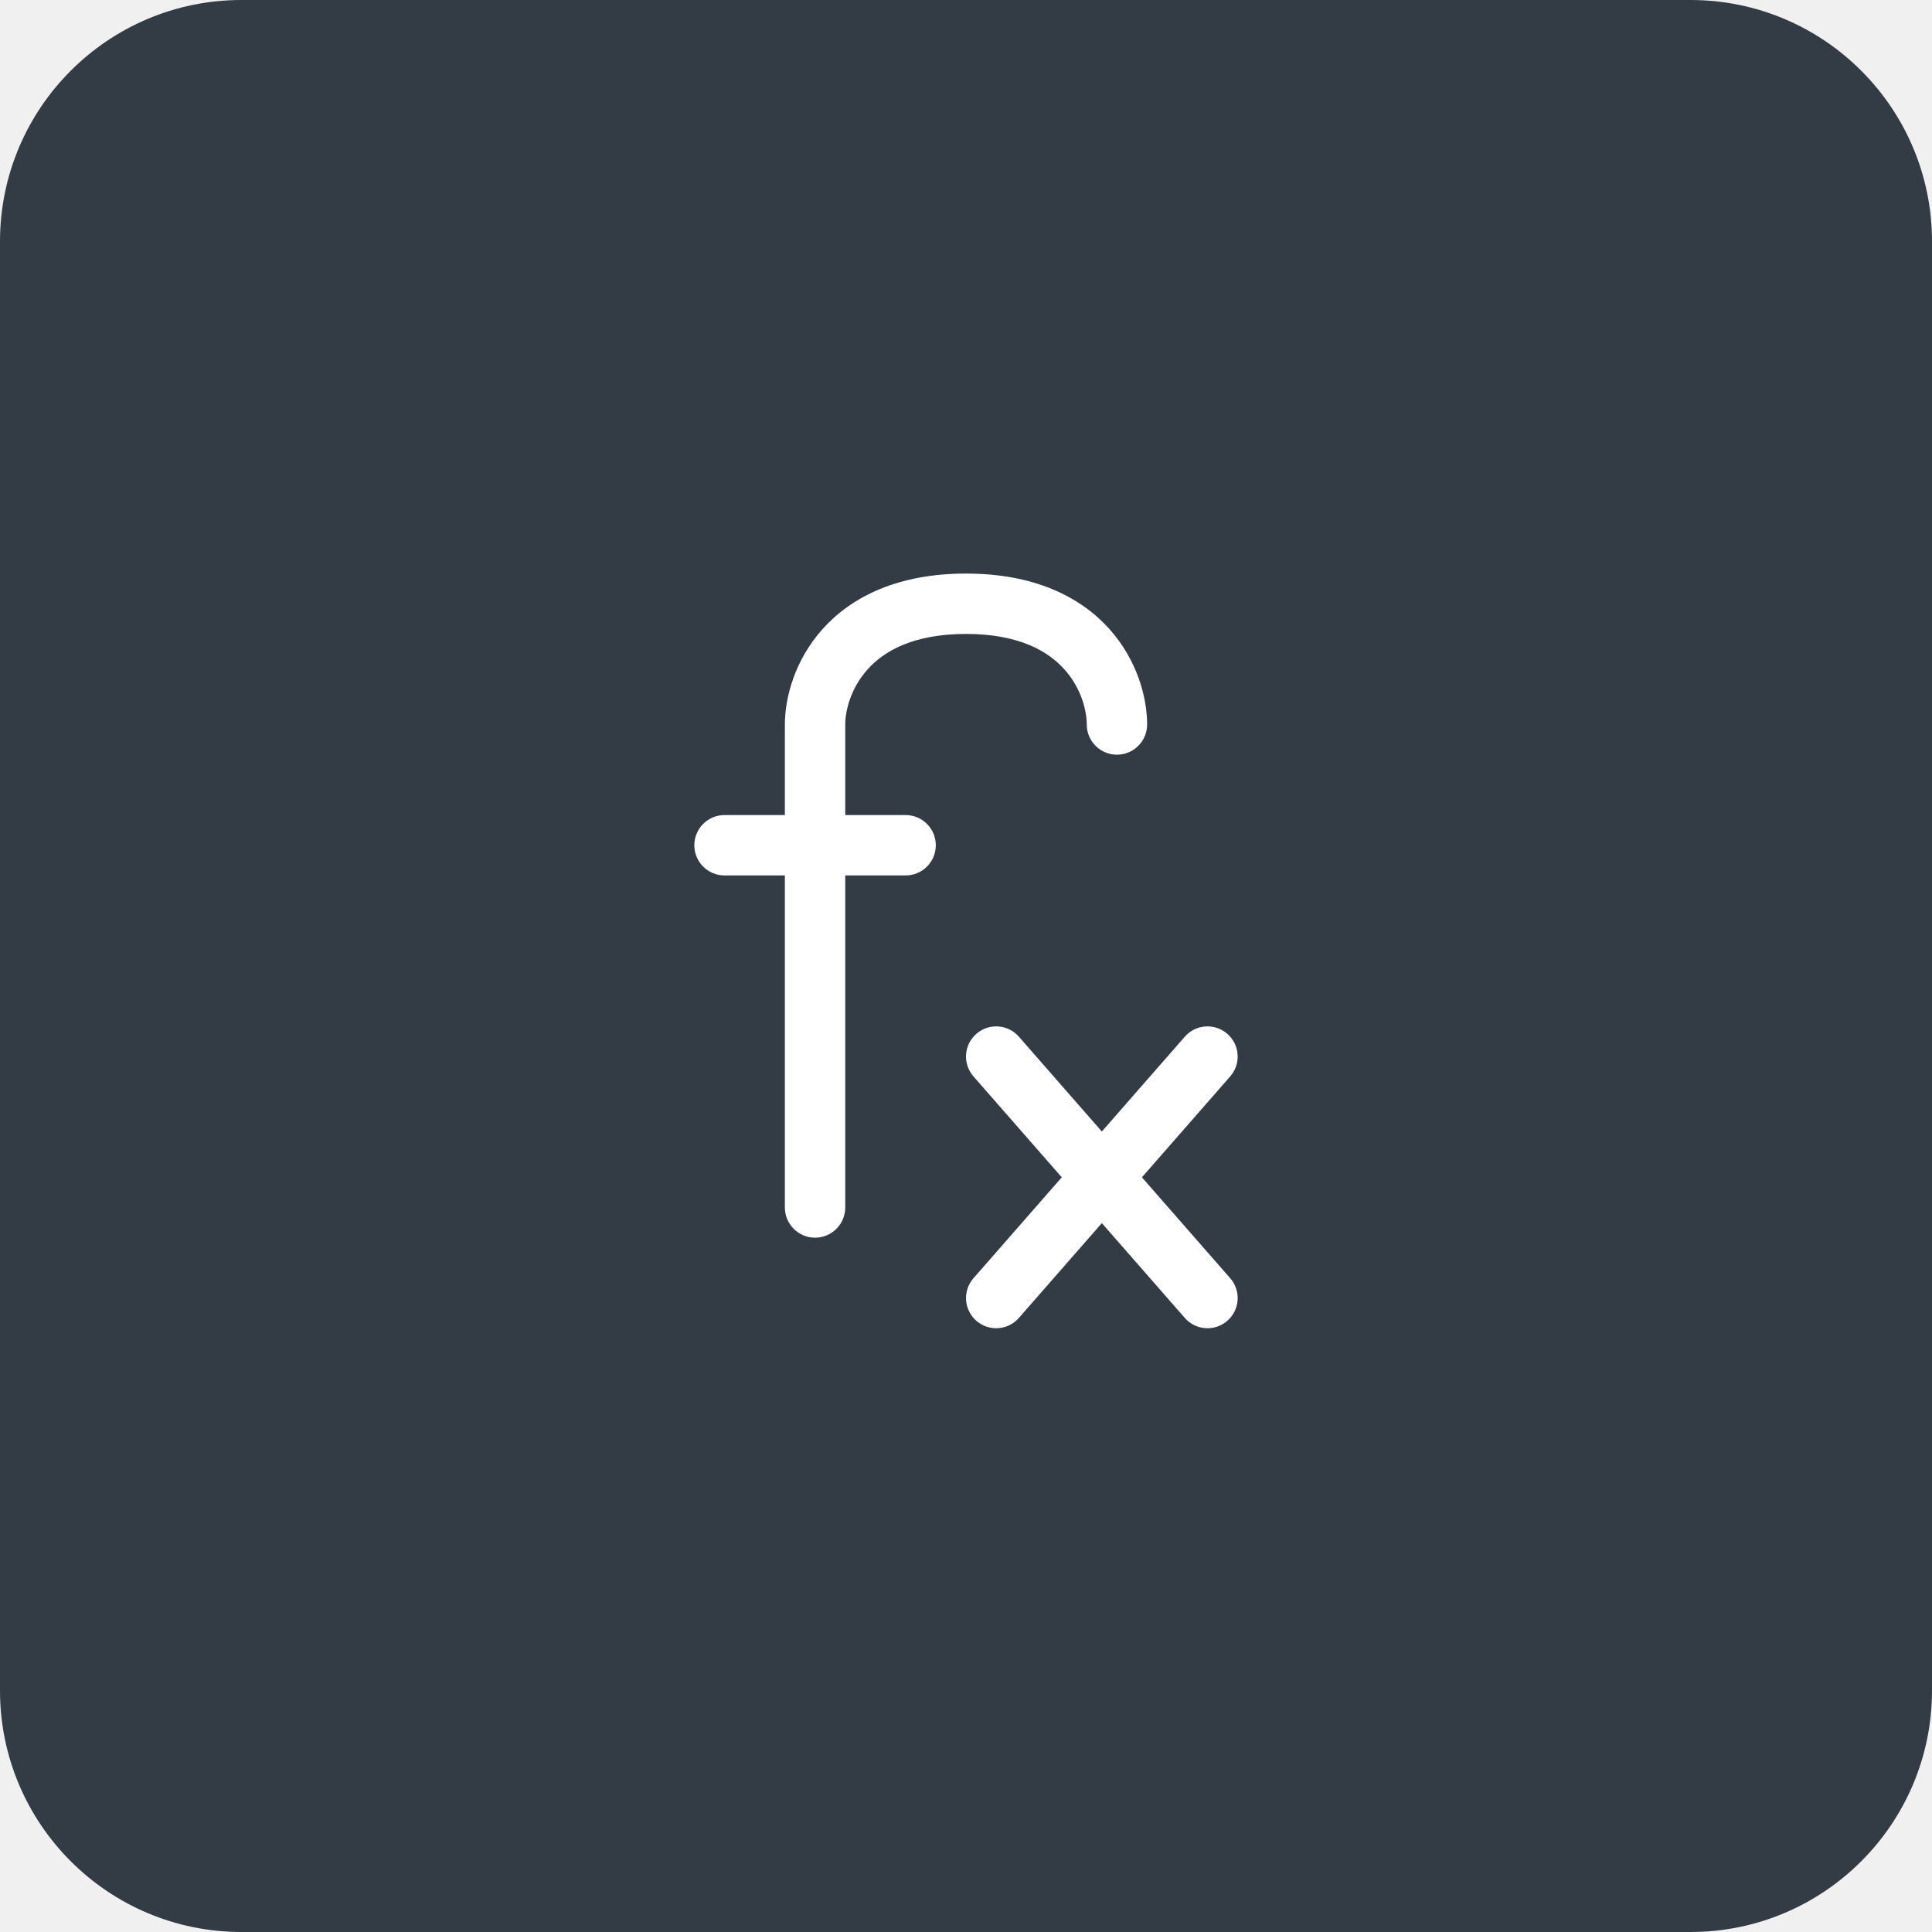
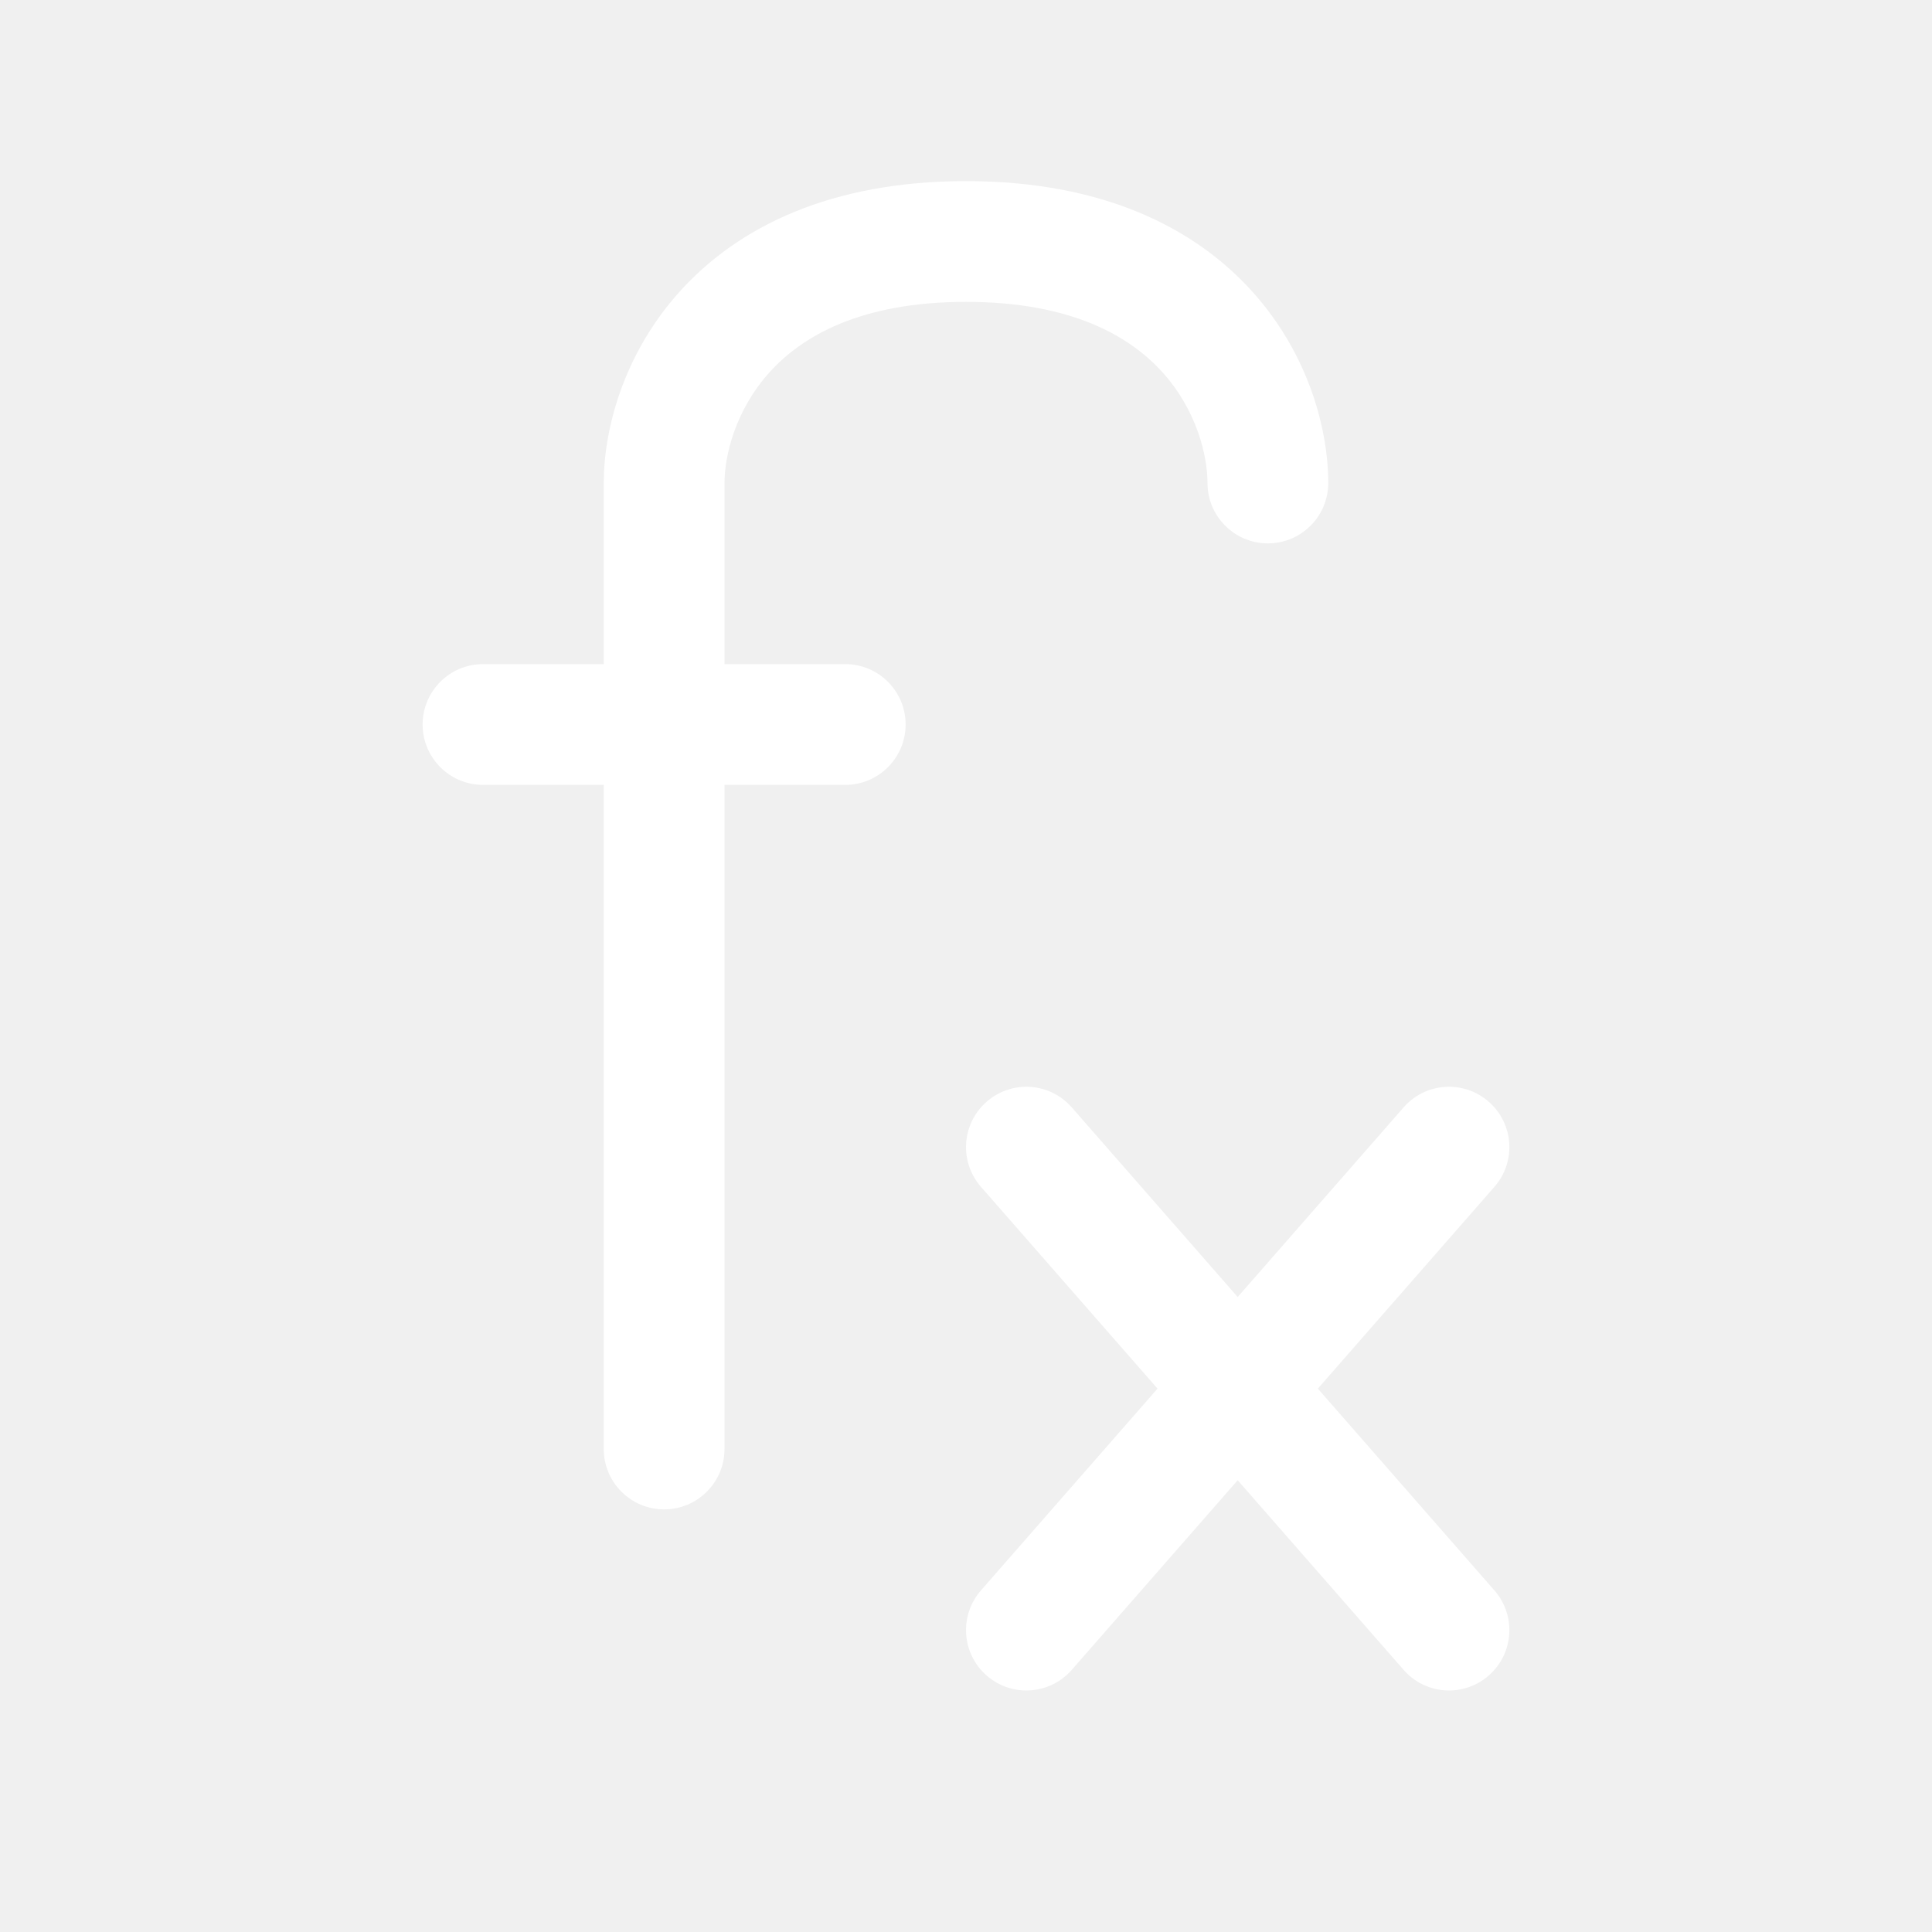
- <svg xmlns="http://www.w3.org/2000/svg" width="32" height="32" viewBox="0 0 32 32" fill="none">
-   <path d="M0 4C0 1.791 1.791 0 4 0H28C30.209 0 32 1.791 32 4V28C32 30.209 30.209 32 28 32H4C1.791 32 0 30.209 0 28V4Z" fill="#333B45" />
-   <path d="M18 12C18 12.276 18.224 12.5 18.5 12.5C18.776 12.5 19 12.276 19 12H18ZM13 20C13 20.276 13.224 20.5 13.5 20.5C13.776 20.5 14 20.276 14 20H13ZM15 14.5C15.276 14.5 15.5 14.276 15.5 14C15.5 13.724 15.276 13.5 15 13.5V14.5ZM12 13.5C11.724 13.5 11.5 13.724 11.5 14C11.5 14.276 11.724 14.5 12 14.5V13.5ZM20.376 17.829C20.558 17.621 20.537 17.306 20.329 17.124C20.121 16.942 19.806 16.963 19.624 17.171L20.376 17.829ZM16.124 21.171C15.942 21.379 15.963 21.694 16.171 21.876C16.379 22.058 16.694 22.037 16.876 21.829L16.124 21.171ZM16.876 17.171C16.694 16.963 16.379 16.942 16.171 17.124C15.963 17.306 15.942 17.621 16.124 17.829L16.876 17.171ZM19.624 21.829C19.806 22.037 20.121 22.058 20.329 21.876C20.537 21.694 20.558 21.379 20.376 21.171L19.624 21.829ZM19 12C19 11.56 18.84 10.936 18.372 10.415C17.889 9.879 17.121 9.5 16 9.5V10.5C16.879 10.5 17.361 10.788 17.628 11.085C17.91 11.397 18 11.773 18 12H19ZM16 9.5C14.879 9.5 14.111 9.879 13.628 10.415C13.16 10.936 13 11.56 13 12H14C14 11.773 14.09 11.397 14.372 11.085C14.639 10.788 15.121 10.5 16 10.5V9.5ZM13 12V20H14V12H13ZM15 13.5H12V14.5H15V13.5ZM19.624 17.171L16.124 21.171L16.876 21.829L20.376 17.829L19.624 17.171ZM16.124 17.829L19.624 21.829L20.376 21.171L16.876 17.171L16.124 17.829Z" fill="white" />
+ <svg xmlns="http://www.w3.org/2000/svg" width="16" height="16" viewBox="0 0 16 16" fill="none">
+   <path d="M10 4C10 4.276 10.224 4.5 10.5 4.5C10.776 4.5 11 4.276 11 4H10ZM5 12C5 12.276 5.224 12.5 5.5 12.5C5.776 12.5 6 12.276 6 12H5ZM7 6.5C7.276 6.5 7.5 6.276 7.5 6C7.5 5.724 7.276 5.5 7 5.5V6.5ZM4 5.5C3.724 5.5 3.5 5.724 3.5 6C3.5 6.276 3.724 6.5 4 6.5V5.5ZM12.376 9.829C12.558 9.621 12.537 9.306 12.329 9.124C12.121 8.942 11.806 8.963 11.624 9.171L12.376 9.829ZM8.124 13.171C7.942 13.379 7.963 13.694 8.171 13.876C8.379 14.058 8.694 14.037 8.876 13.829L8.124 13.171ZM8.876 9.171C8.694 8.963 8.379 8.942 8.171 9.124C7.963 9.306 7.942 9.621 8.124 9.829L8.876 9.171ZM11.624 13.829C11.806 14.037 12.121 14.058 12.329 13.876C12.537 13.694 12.558 13.379 12.376 13.171L11.624 13.829ZM11 4C11 3.56 10.84 2.936 10.372 2.416C9.889 1.879 9.121 1.5 8 1.5V2.5C8.879 2.5 9.361 2.788 9.628 3.084C9.91 3.397 10 3.773 10 4H11ZM8 1.5C6.879 1.5 6.111 1.879 5.628 2.416C5.16 2.936 5 3.56 5 4H6C6 3.773 6.09 3.397 6.372 3.084C6.639 2.788 7.121 2.5 8 2.5V1.5ZM5 4V12H6V4H5ZM7 5.5H4V6.5H7V5.5ZM11.624 9.171L8.124 13.171L8.876 13.829L12.376 9.829L11.624 9.171ZM8.124 9.829L11.624 13.829L12.376 13.171L8.876 9.171L8.124 9.829Z" fill="white" />
</svg>
